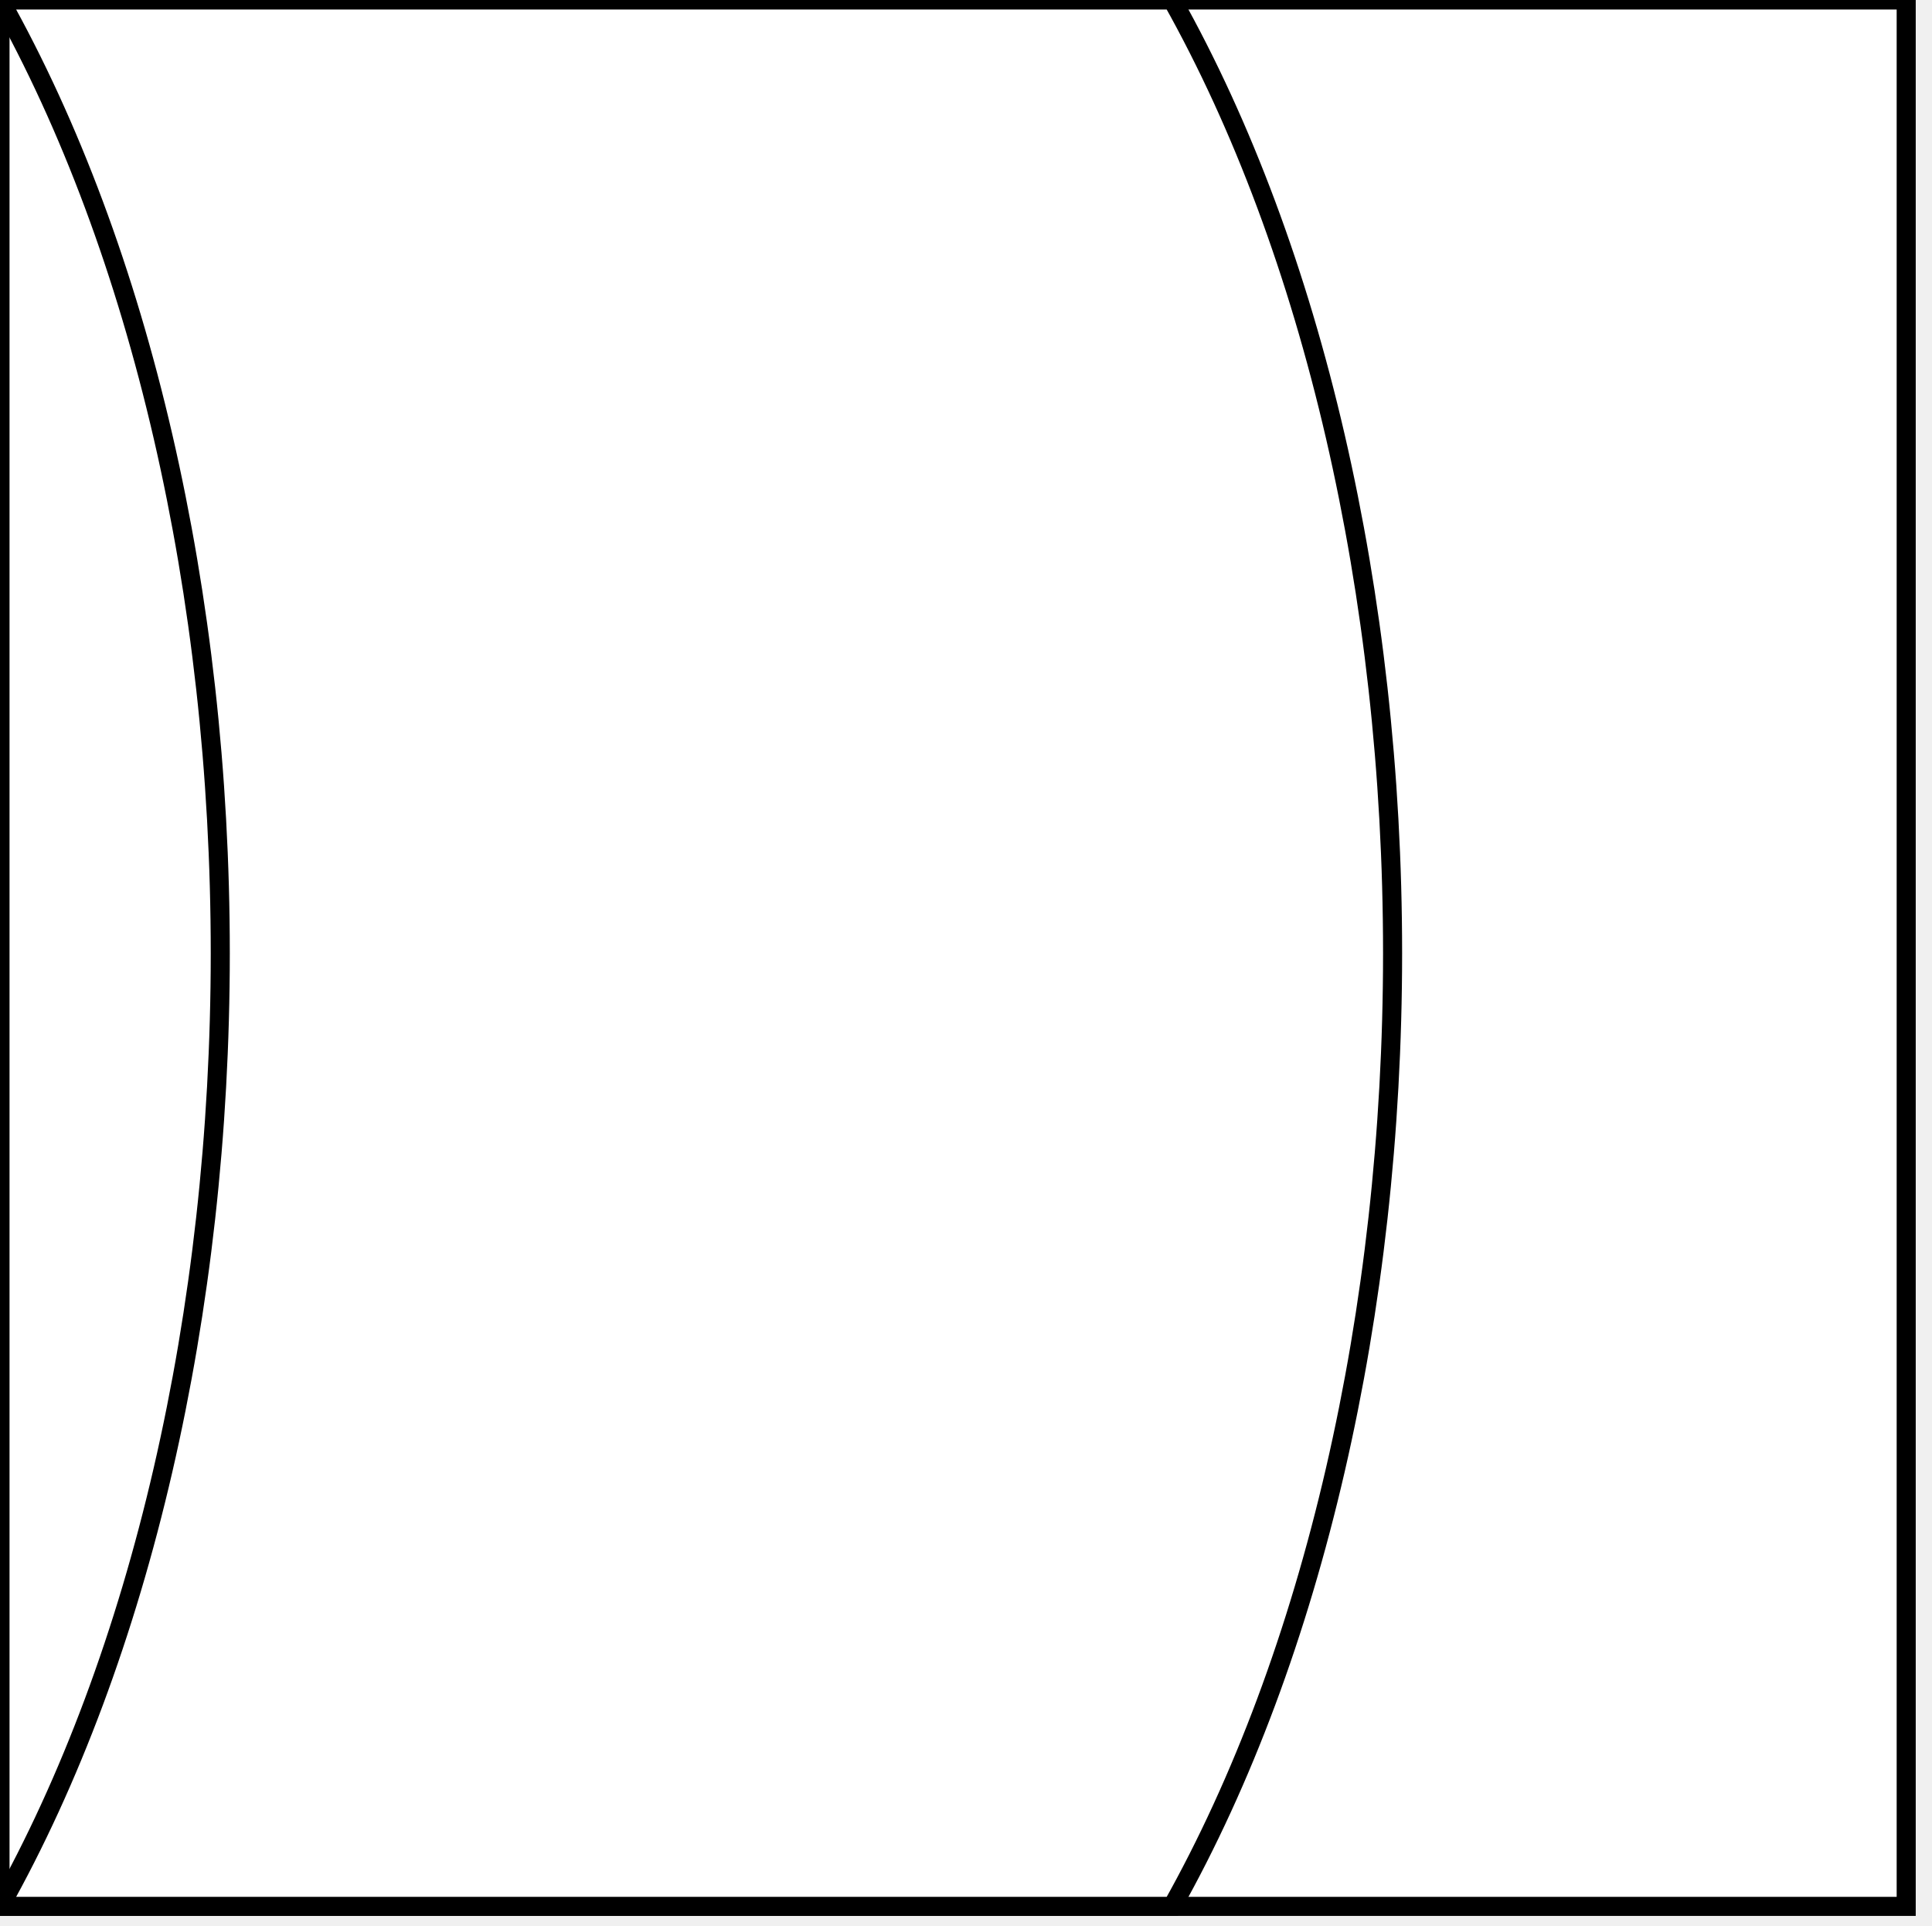
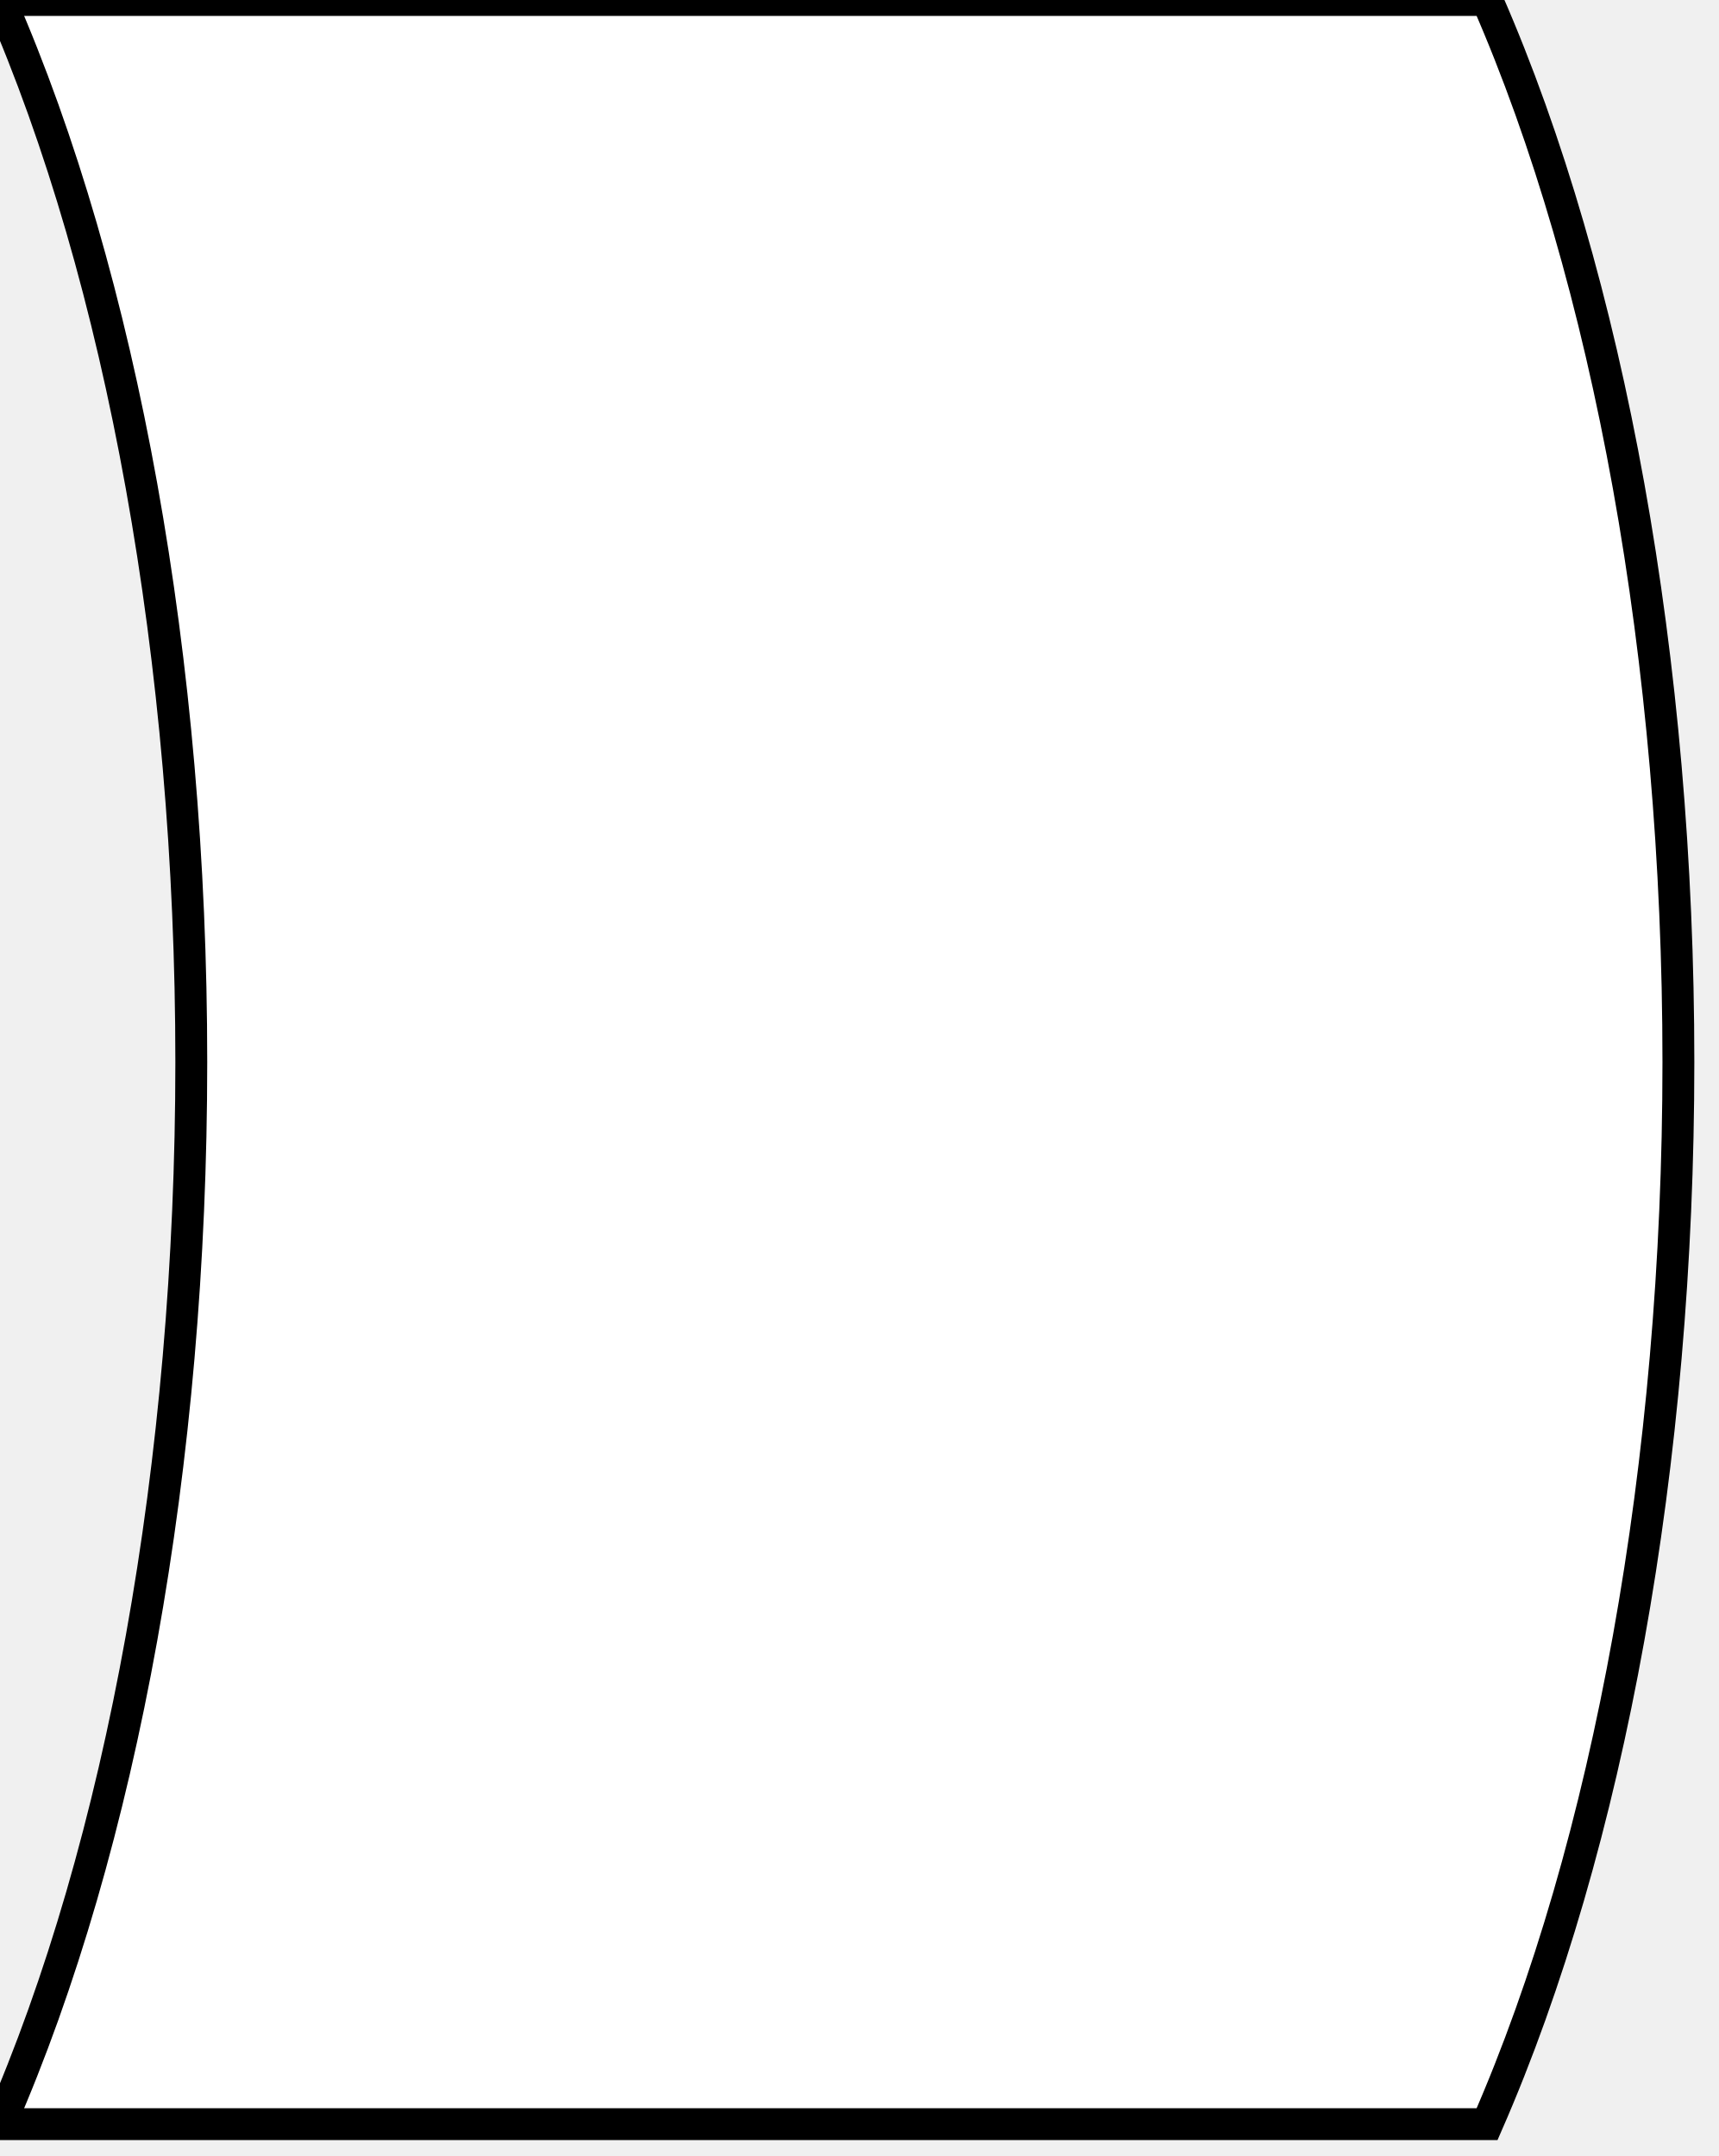
<svg xmlns="http://www.w3.org/2000/svg">
  <g>
-     <g stroke=" black" fill=" white" stroke-width="2">
-       <rect x="0" y="0" width="200" height="200" />
-       <path d="M 0 0 A 77.0 140.0 0 0 1 0 200 L 123.0 200 A 77.0 140.0 0 0 0 123.0 0 L 0 0 " id="svg_1" />
+     <g stroke=" black" fill=" white" stroke-width="3">
+       <path d="M 0 0 A 60.0 140.0 0 0 1 0 200 L 140.0 200 A 60.0 140.0 0 0 0 140.0 0 L 0 0 " id="svg_1" />
    </g>
  </g>
</svg>
